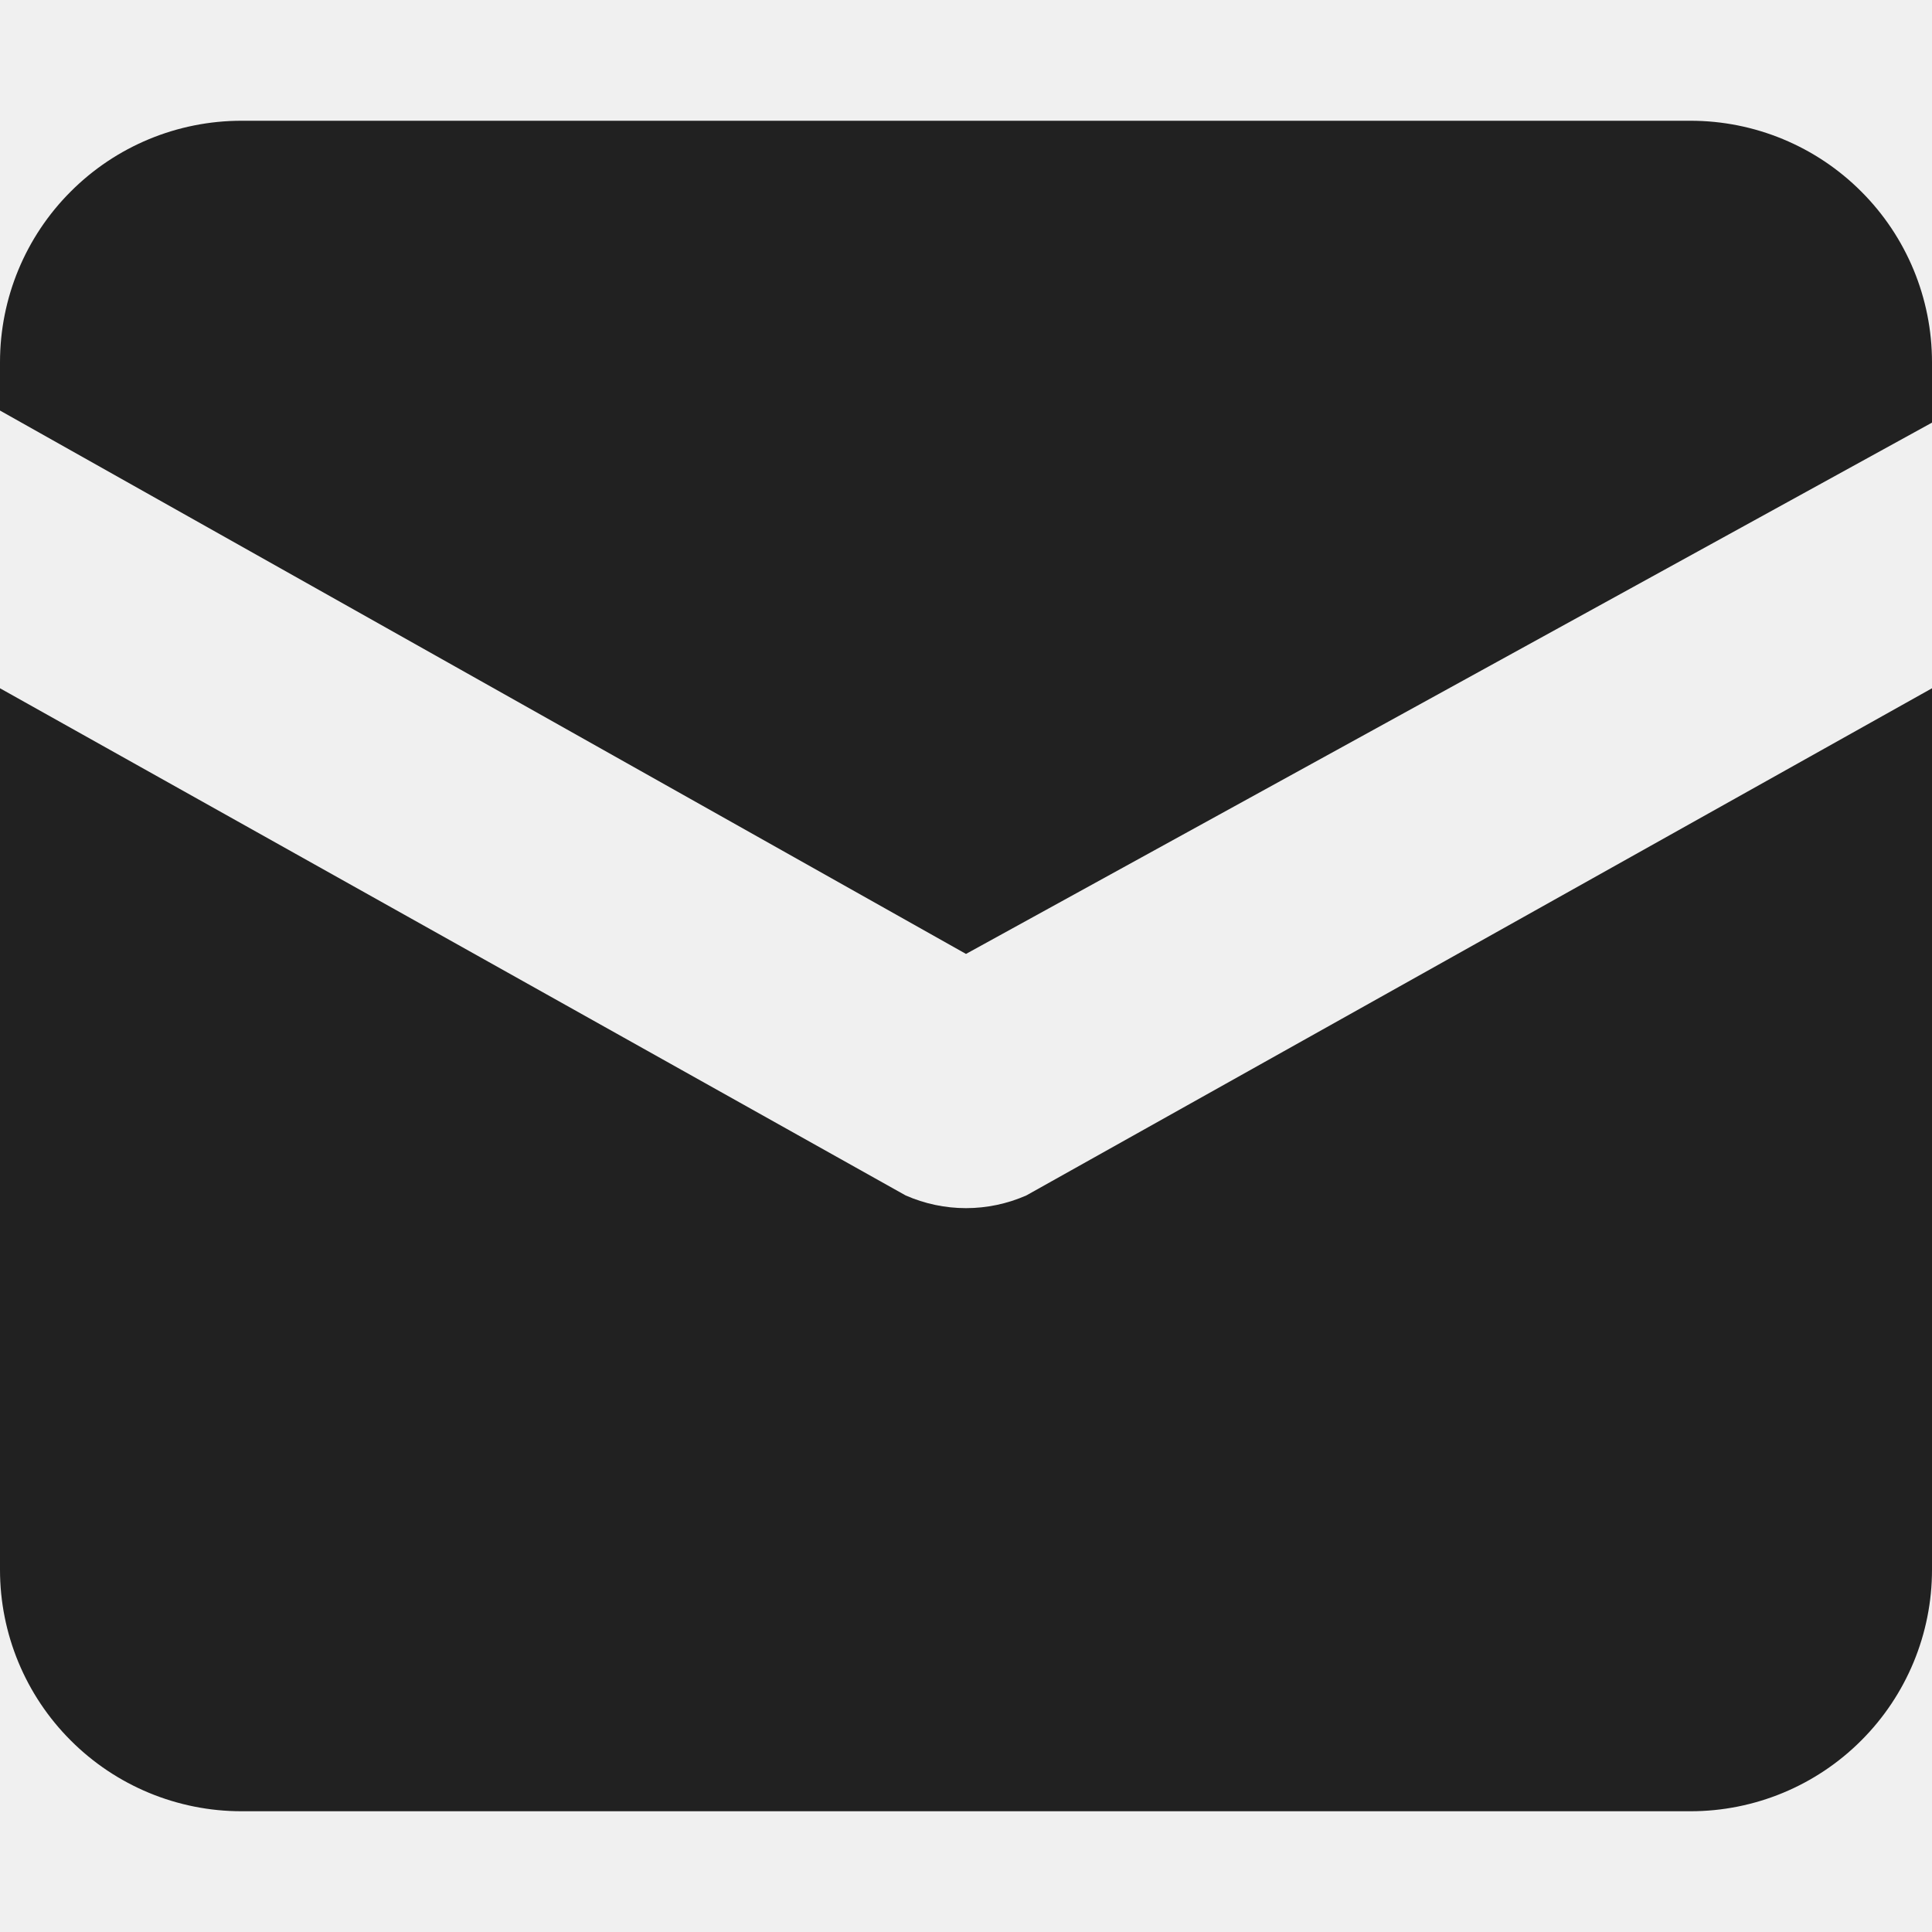
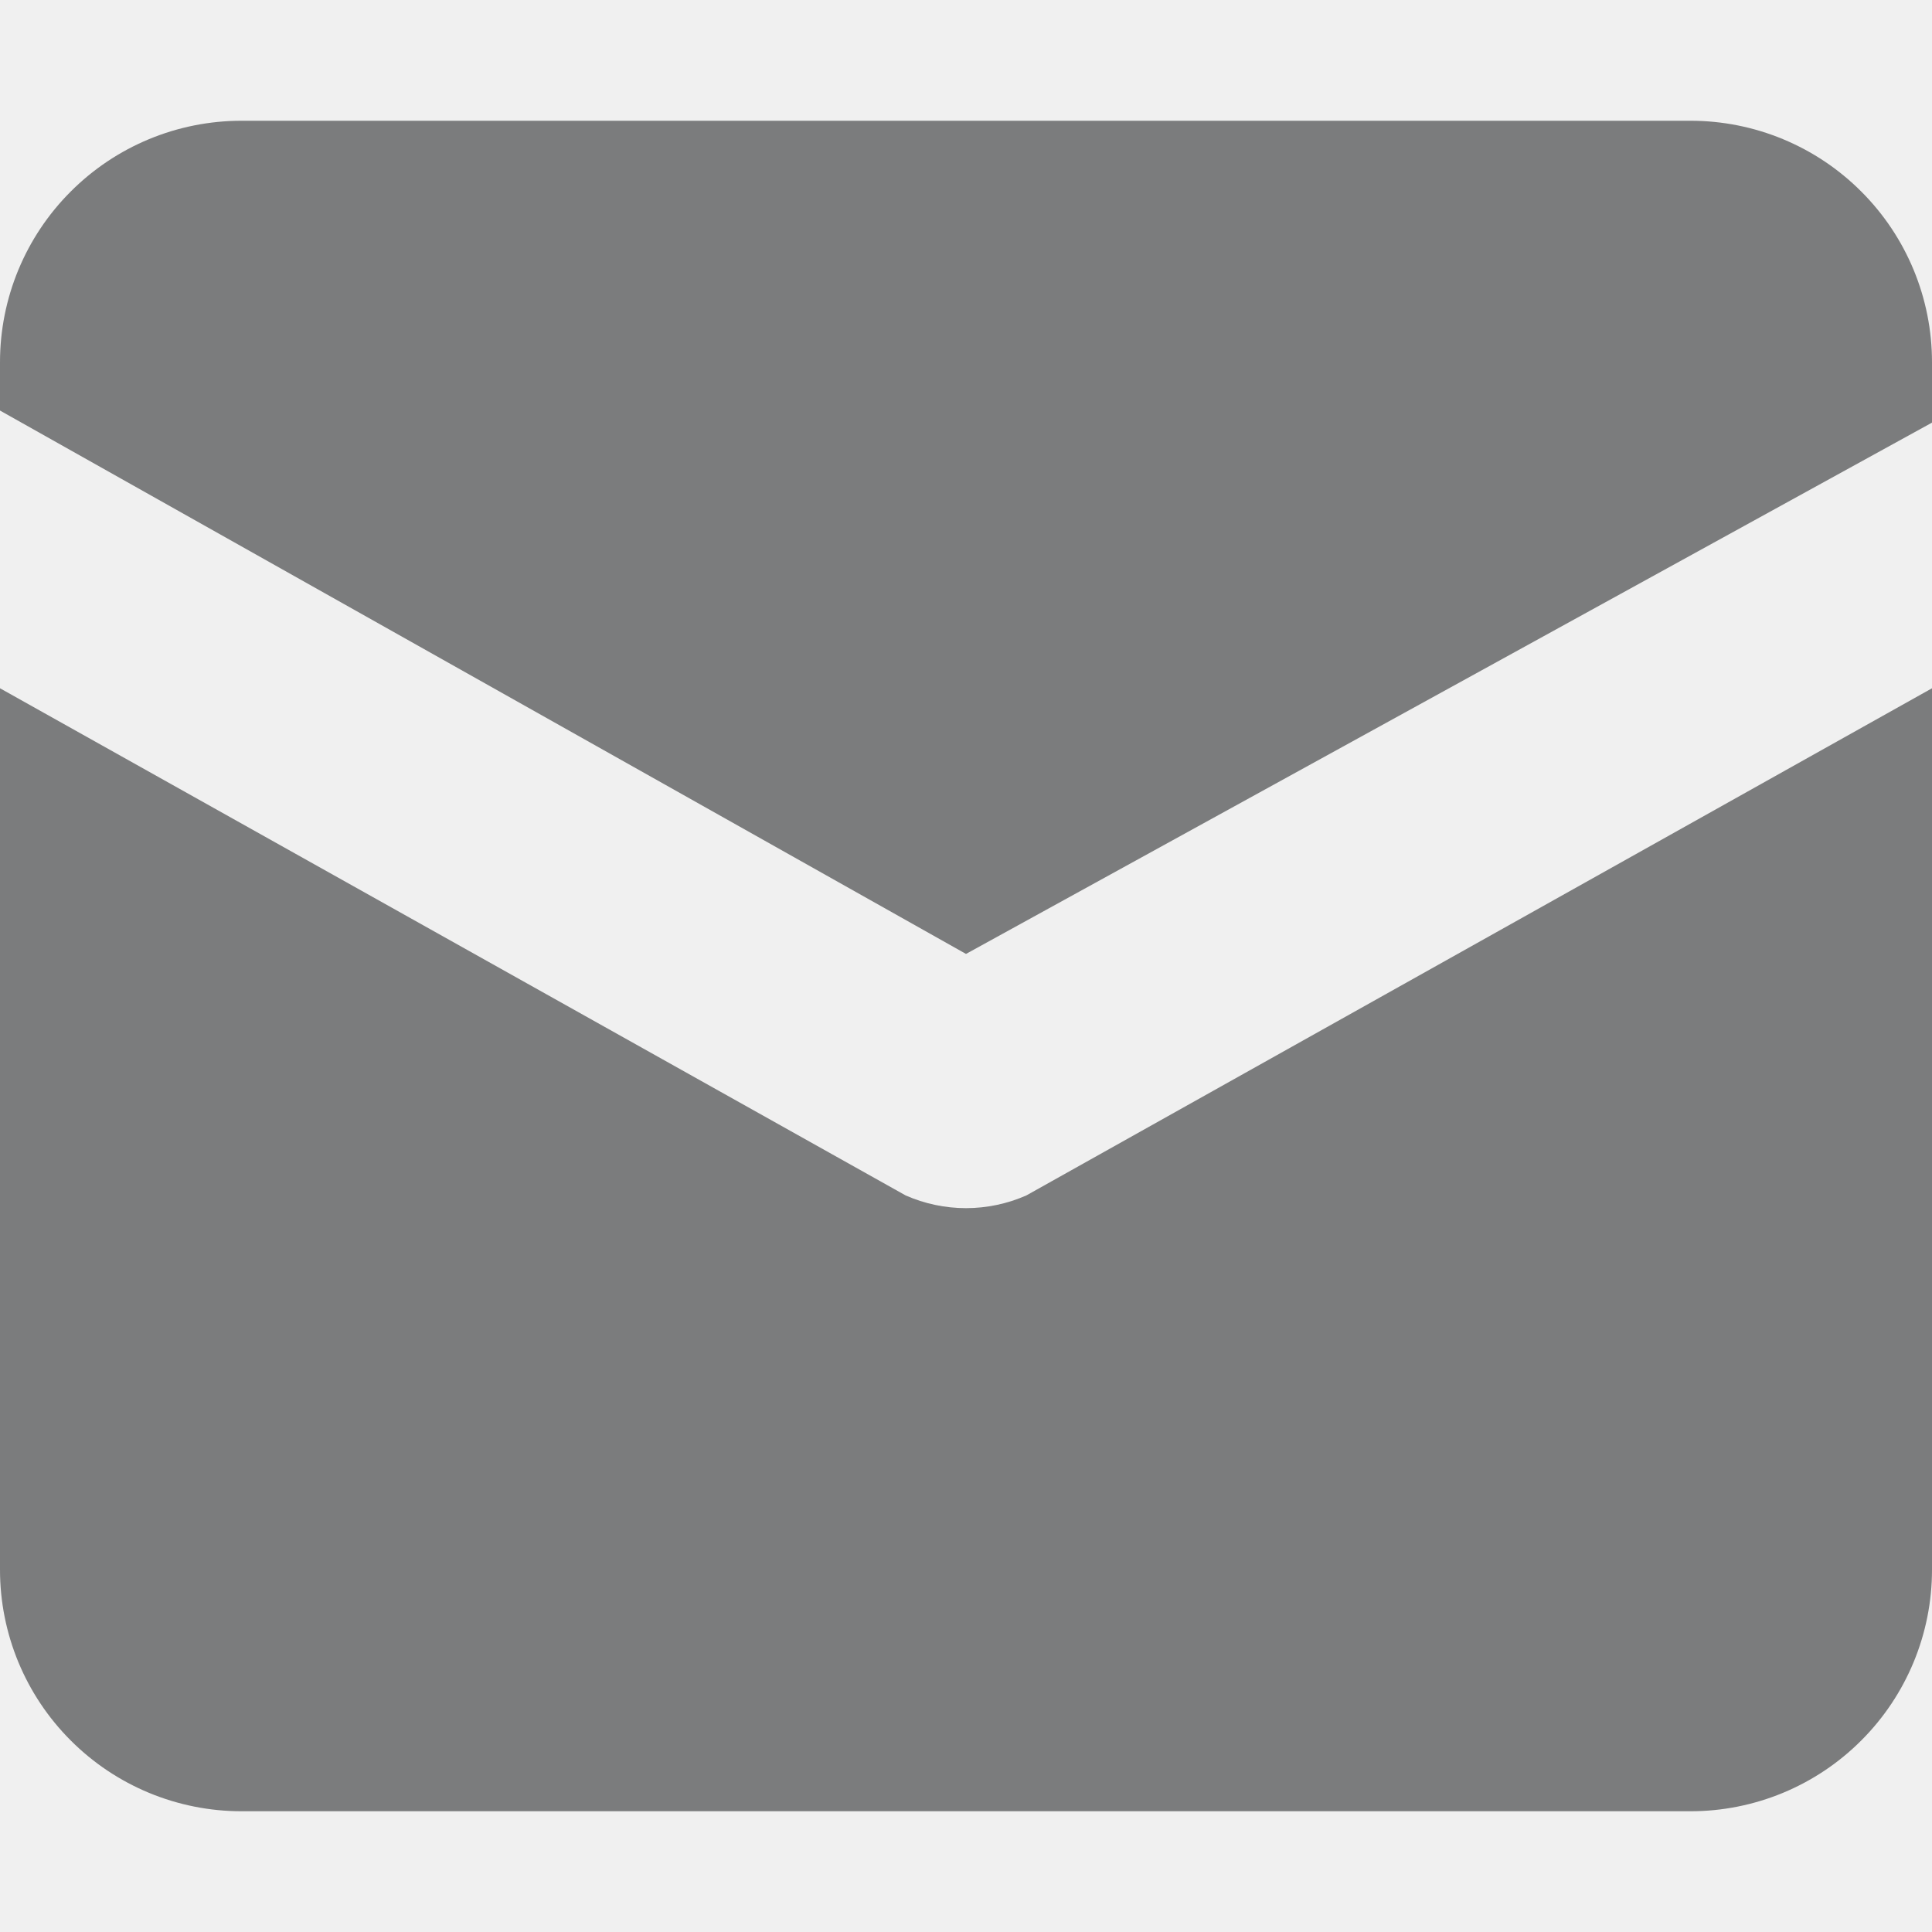
- <svg xmlns="http://www.w3.org/2000/svg" width="24" height="24" viewBox="0 0 24 24" fill="none">
+ <svg xmlns="http://www.w3.org/2000/svg" width="24" height="24" viewBox="0 0 24 24" fill="#7b7c7d">
  <g clip-path="url(#clip0_13_2450)">
-     <path d="M21 1.5H3C2.204 1.5 1.441 1.816 0.879 2.379C0.316 2.941 0 3.704 0 4.5L0 5.1L12 11.85L24 5.25V4.5C24 3.704 23.684 2.941 23.121 2.379C22.559 1.816 21.796 1.5 21 1.5Z" fill="#212121" />
-     <path d="M11.25 14.85L0 8.55V19.5C0 20.296 0.316 21.059 0.879 21.621C1.441 22.184 2.204 22.5 3 22.5H21C21.796 22.5 22.559 22.184 23.121 21.621C23.684 21.059 24 20.296 24 19.5V8.55L12.75 14.85C12.514 14.954 12.258 15.008 12 15.008C11.742 15.008 11.486 14.954 11.25 14.85Z" fill="#212121" />
+     <path d="M21 1.5H3C2.204 1.5 1.441 1.816 0.879 2.379C0.316 2.941 0 3.704 0 4.5L0 5.1L12 11.85L24 5.25V4.5C24 3.704 23.684 2.941 23.121 2.379C22.559 1.816 21.796 1.5 21 1.5Z" />
+     <path d="M11.25 14.85L0 8.55V19.5C0 20.296 0.316 21.059 0.879 21.621C1.441 22.184 2.204 22.5 3 22.5H21C21.796 22.5 22.559 22.184 23.121 21.621C23.684 21.059 24 20.296 24 19.5V8.55L12.75 14.85C12.514 14.954 12.258 15.008 12 15.008C11.742 15.008 11.486 14.954 11.25 14.85Z" />
  </g>
  <defs>
    <clipPath id="clip0_13_2450">
      <rect width="24" height="24" fill="white" />
    </clipPath>
  </defs>
</svg>
